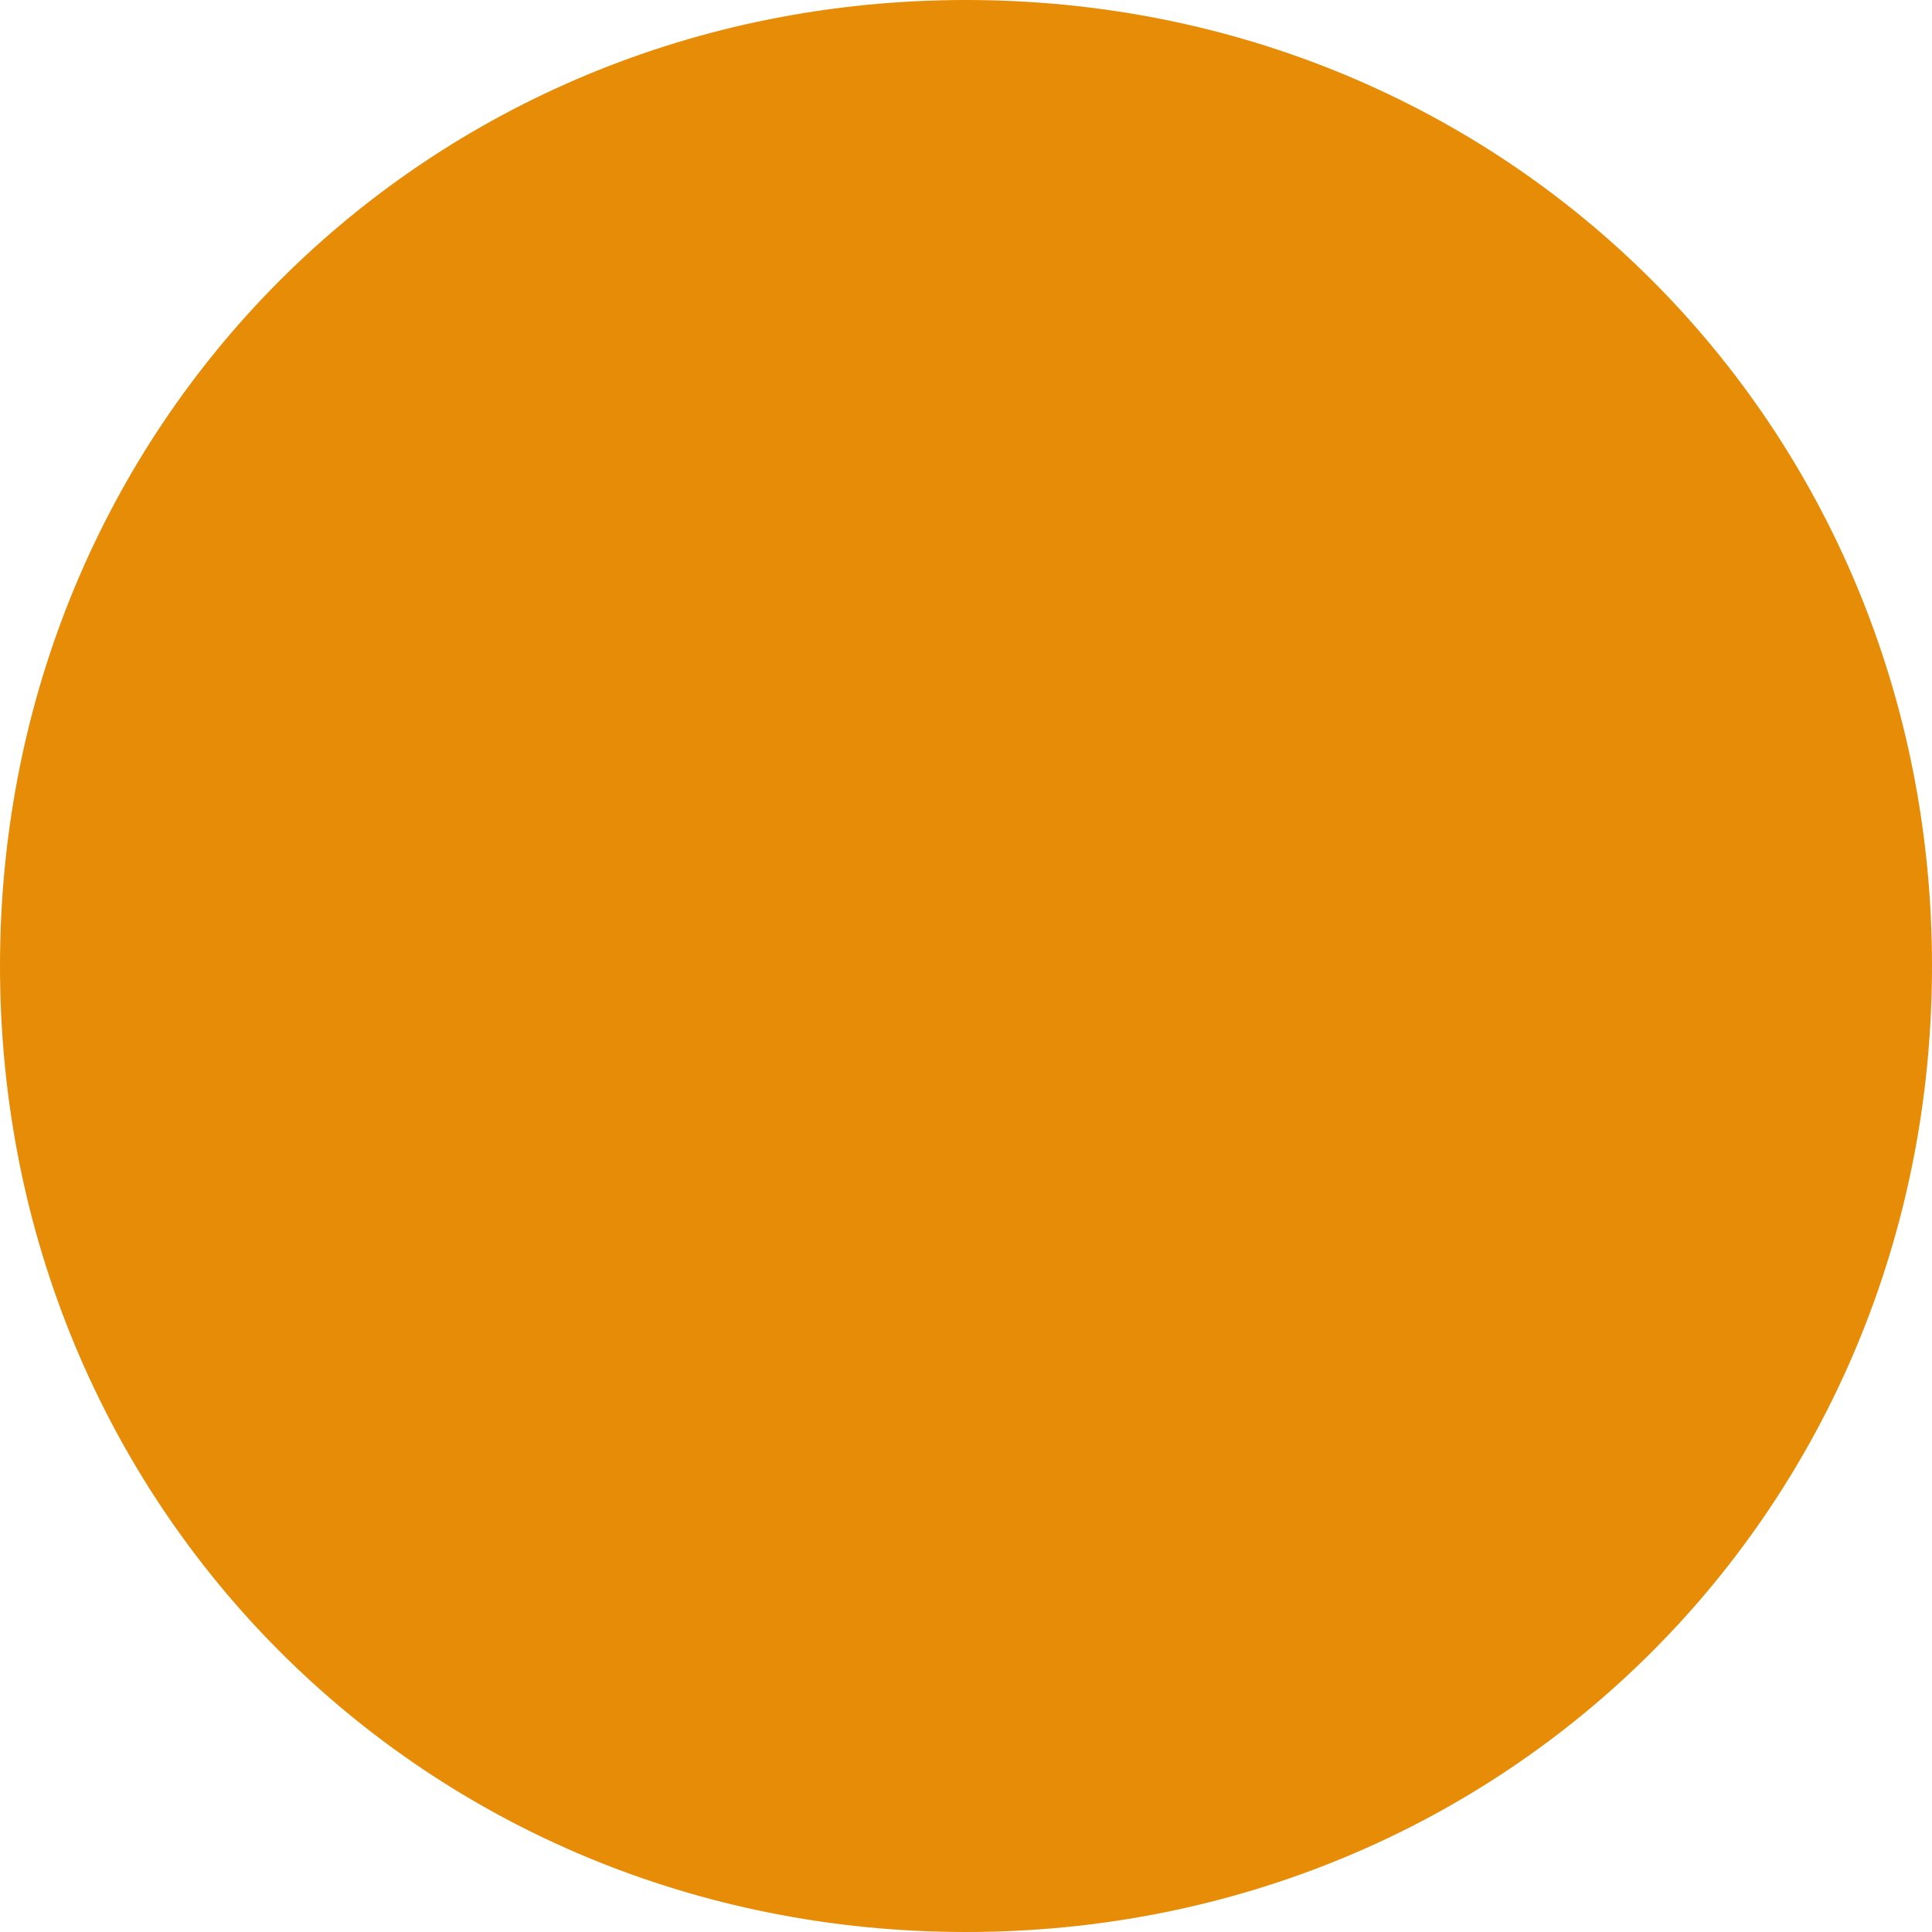
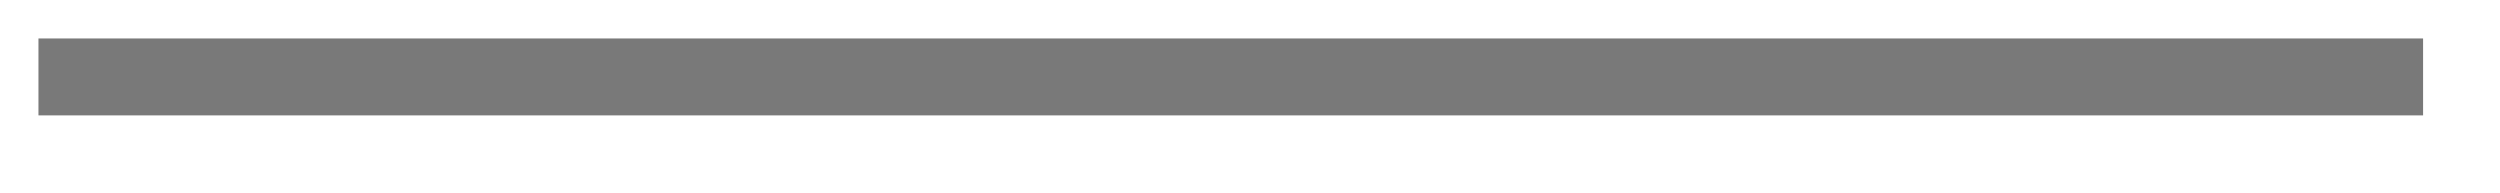
- <svg xmlns="http://www.w3.org/2000/svg" version="1.1" width="16px" height="16px">
-   <g transform="matrix(1 0 0 1 -157 -955 )">
-     <path d="M 165 955  C 169.48 955  173 958.52  173 963  C 173 967.48  169.48 971  165 971  C 160.52 971  157 967.48  157 963  C 157 958.52  160.52 955  165 955  Z " fill-rule="nonzero" fill="#e78c07" stroke="none" />
+ <svg xmlns="http://www.w3.org/2000/svg" version="1.1" width="65px" height="5px">
+   <g transform="matrix(1 0 0 1 -161 -962 )">
+     <path d="M 162 964  L 224 964  " stroke-width="2" stroke="#797979" fill="none" />
  </g>
</svg>
